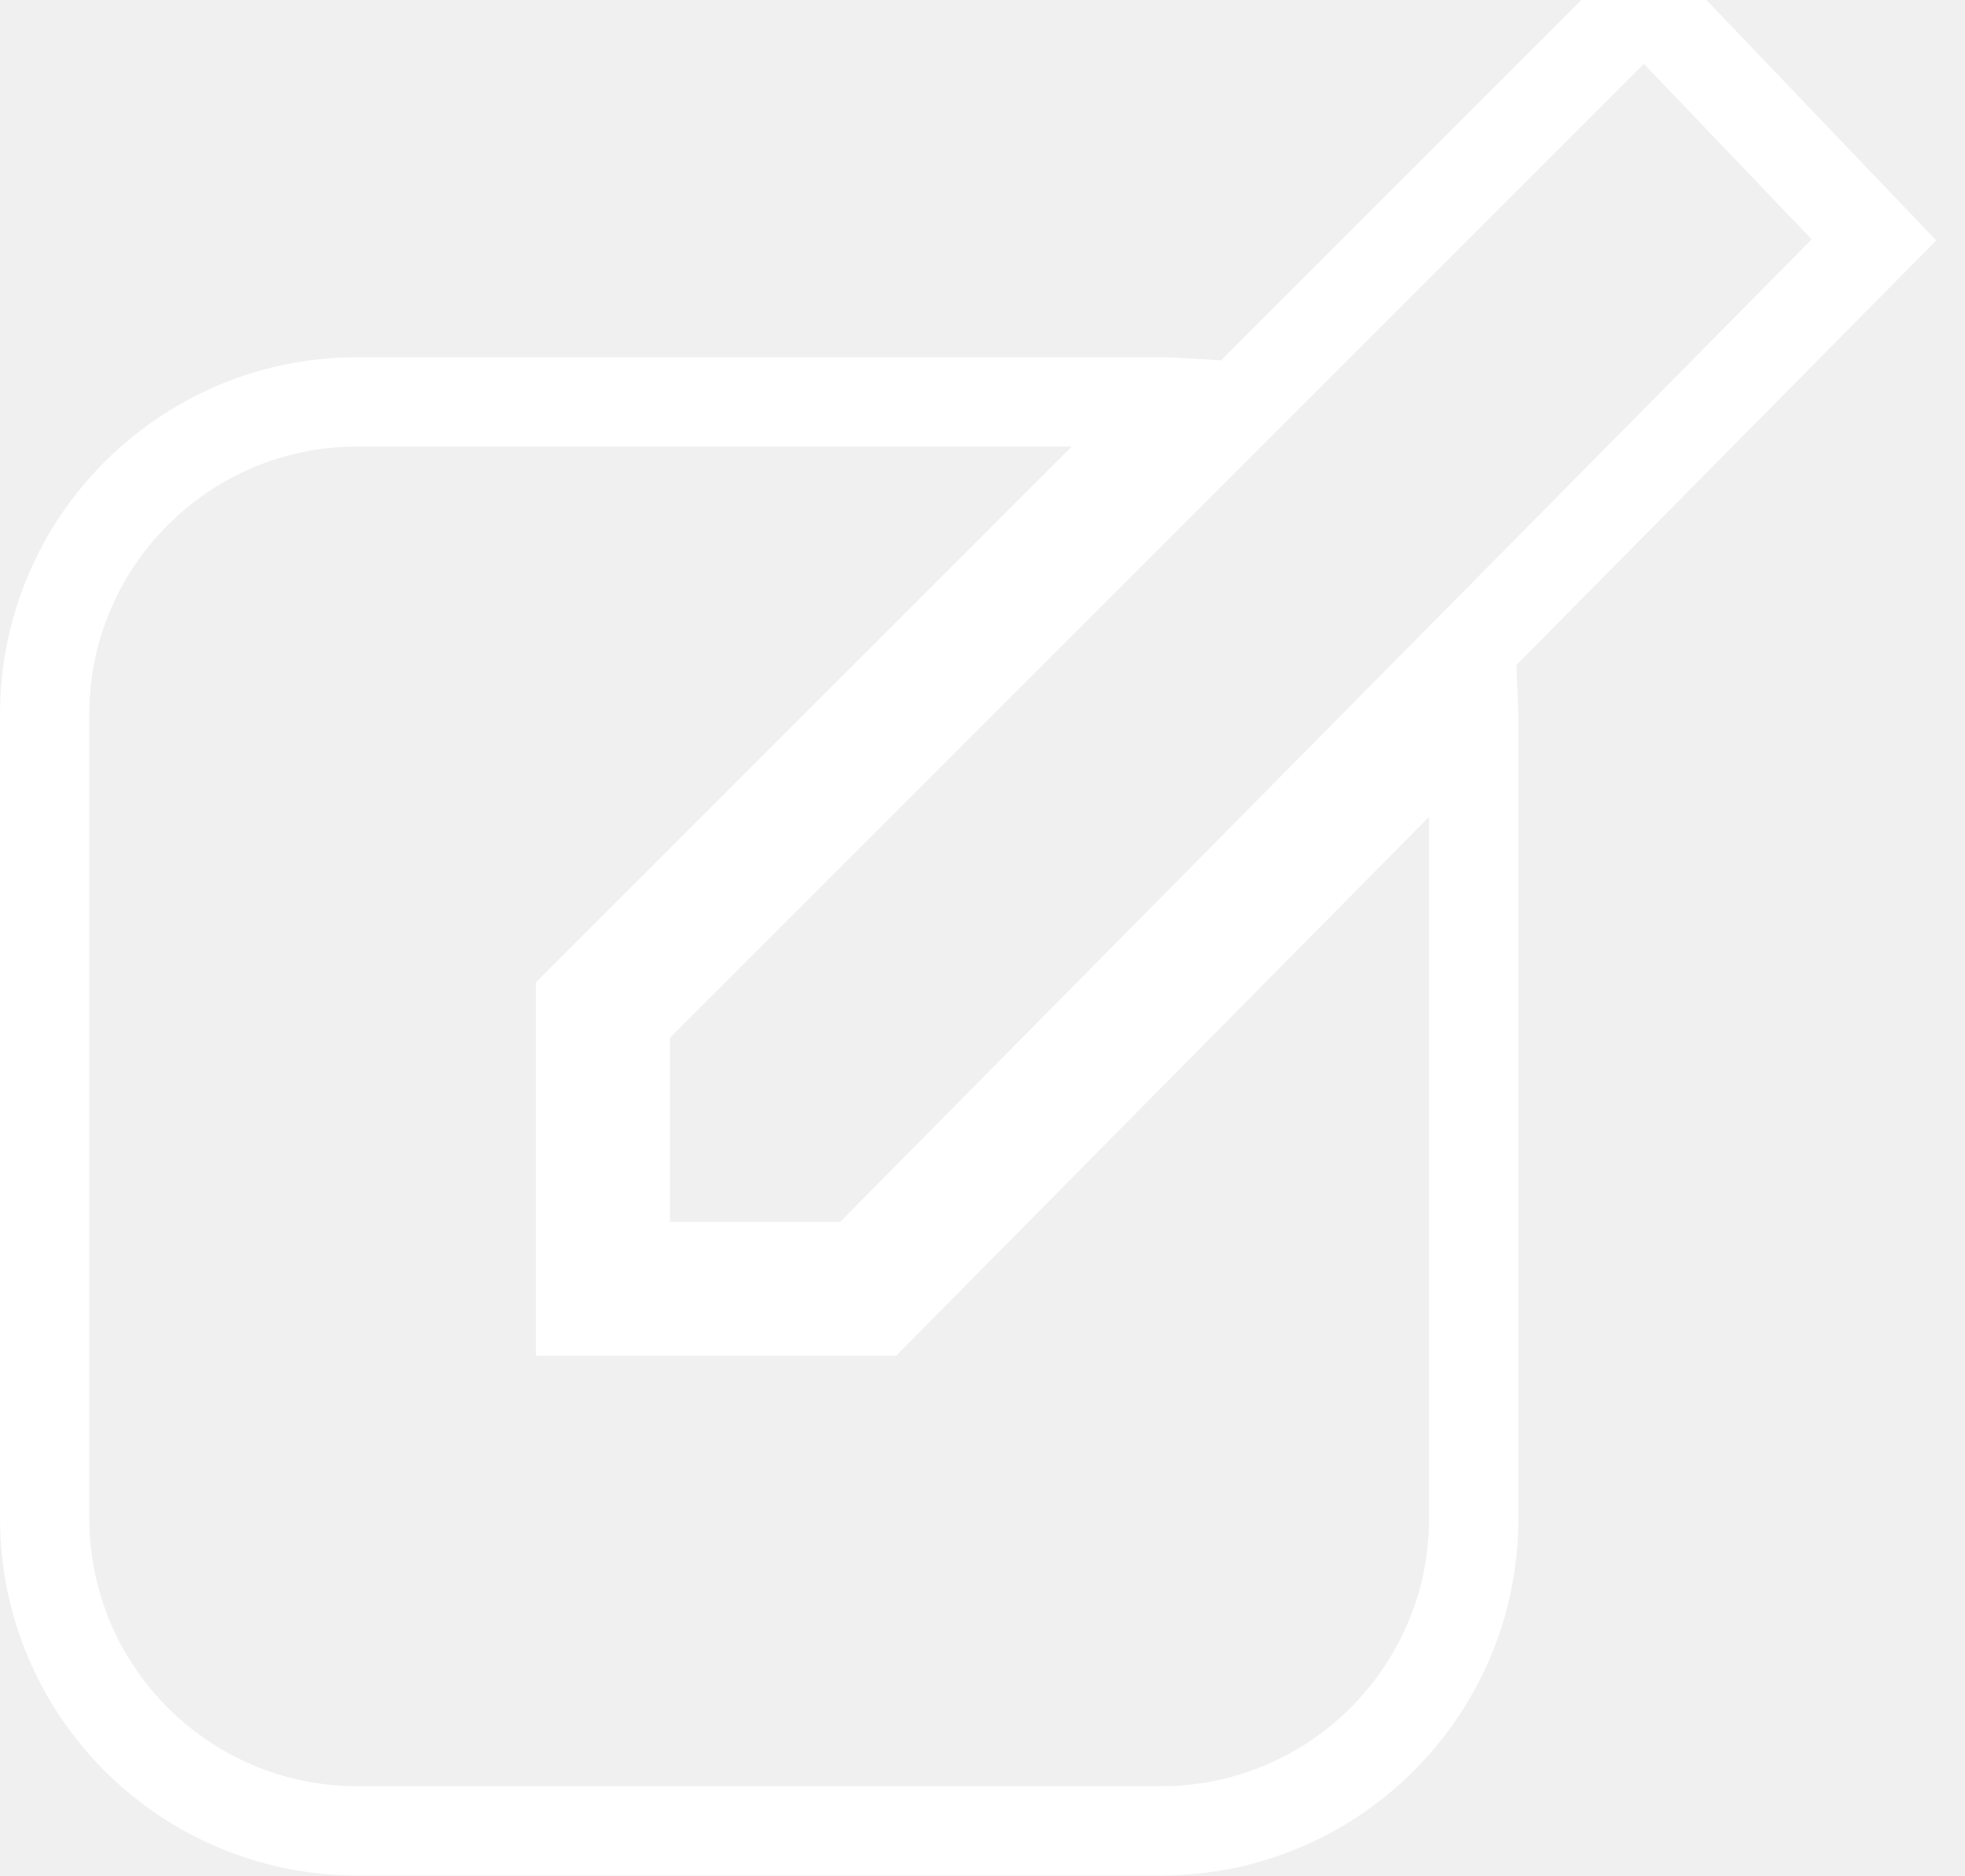
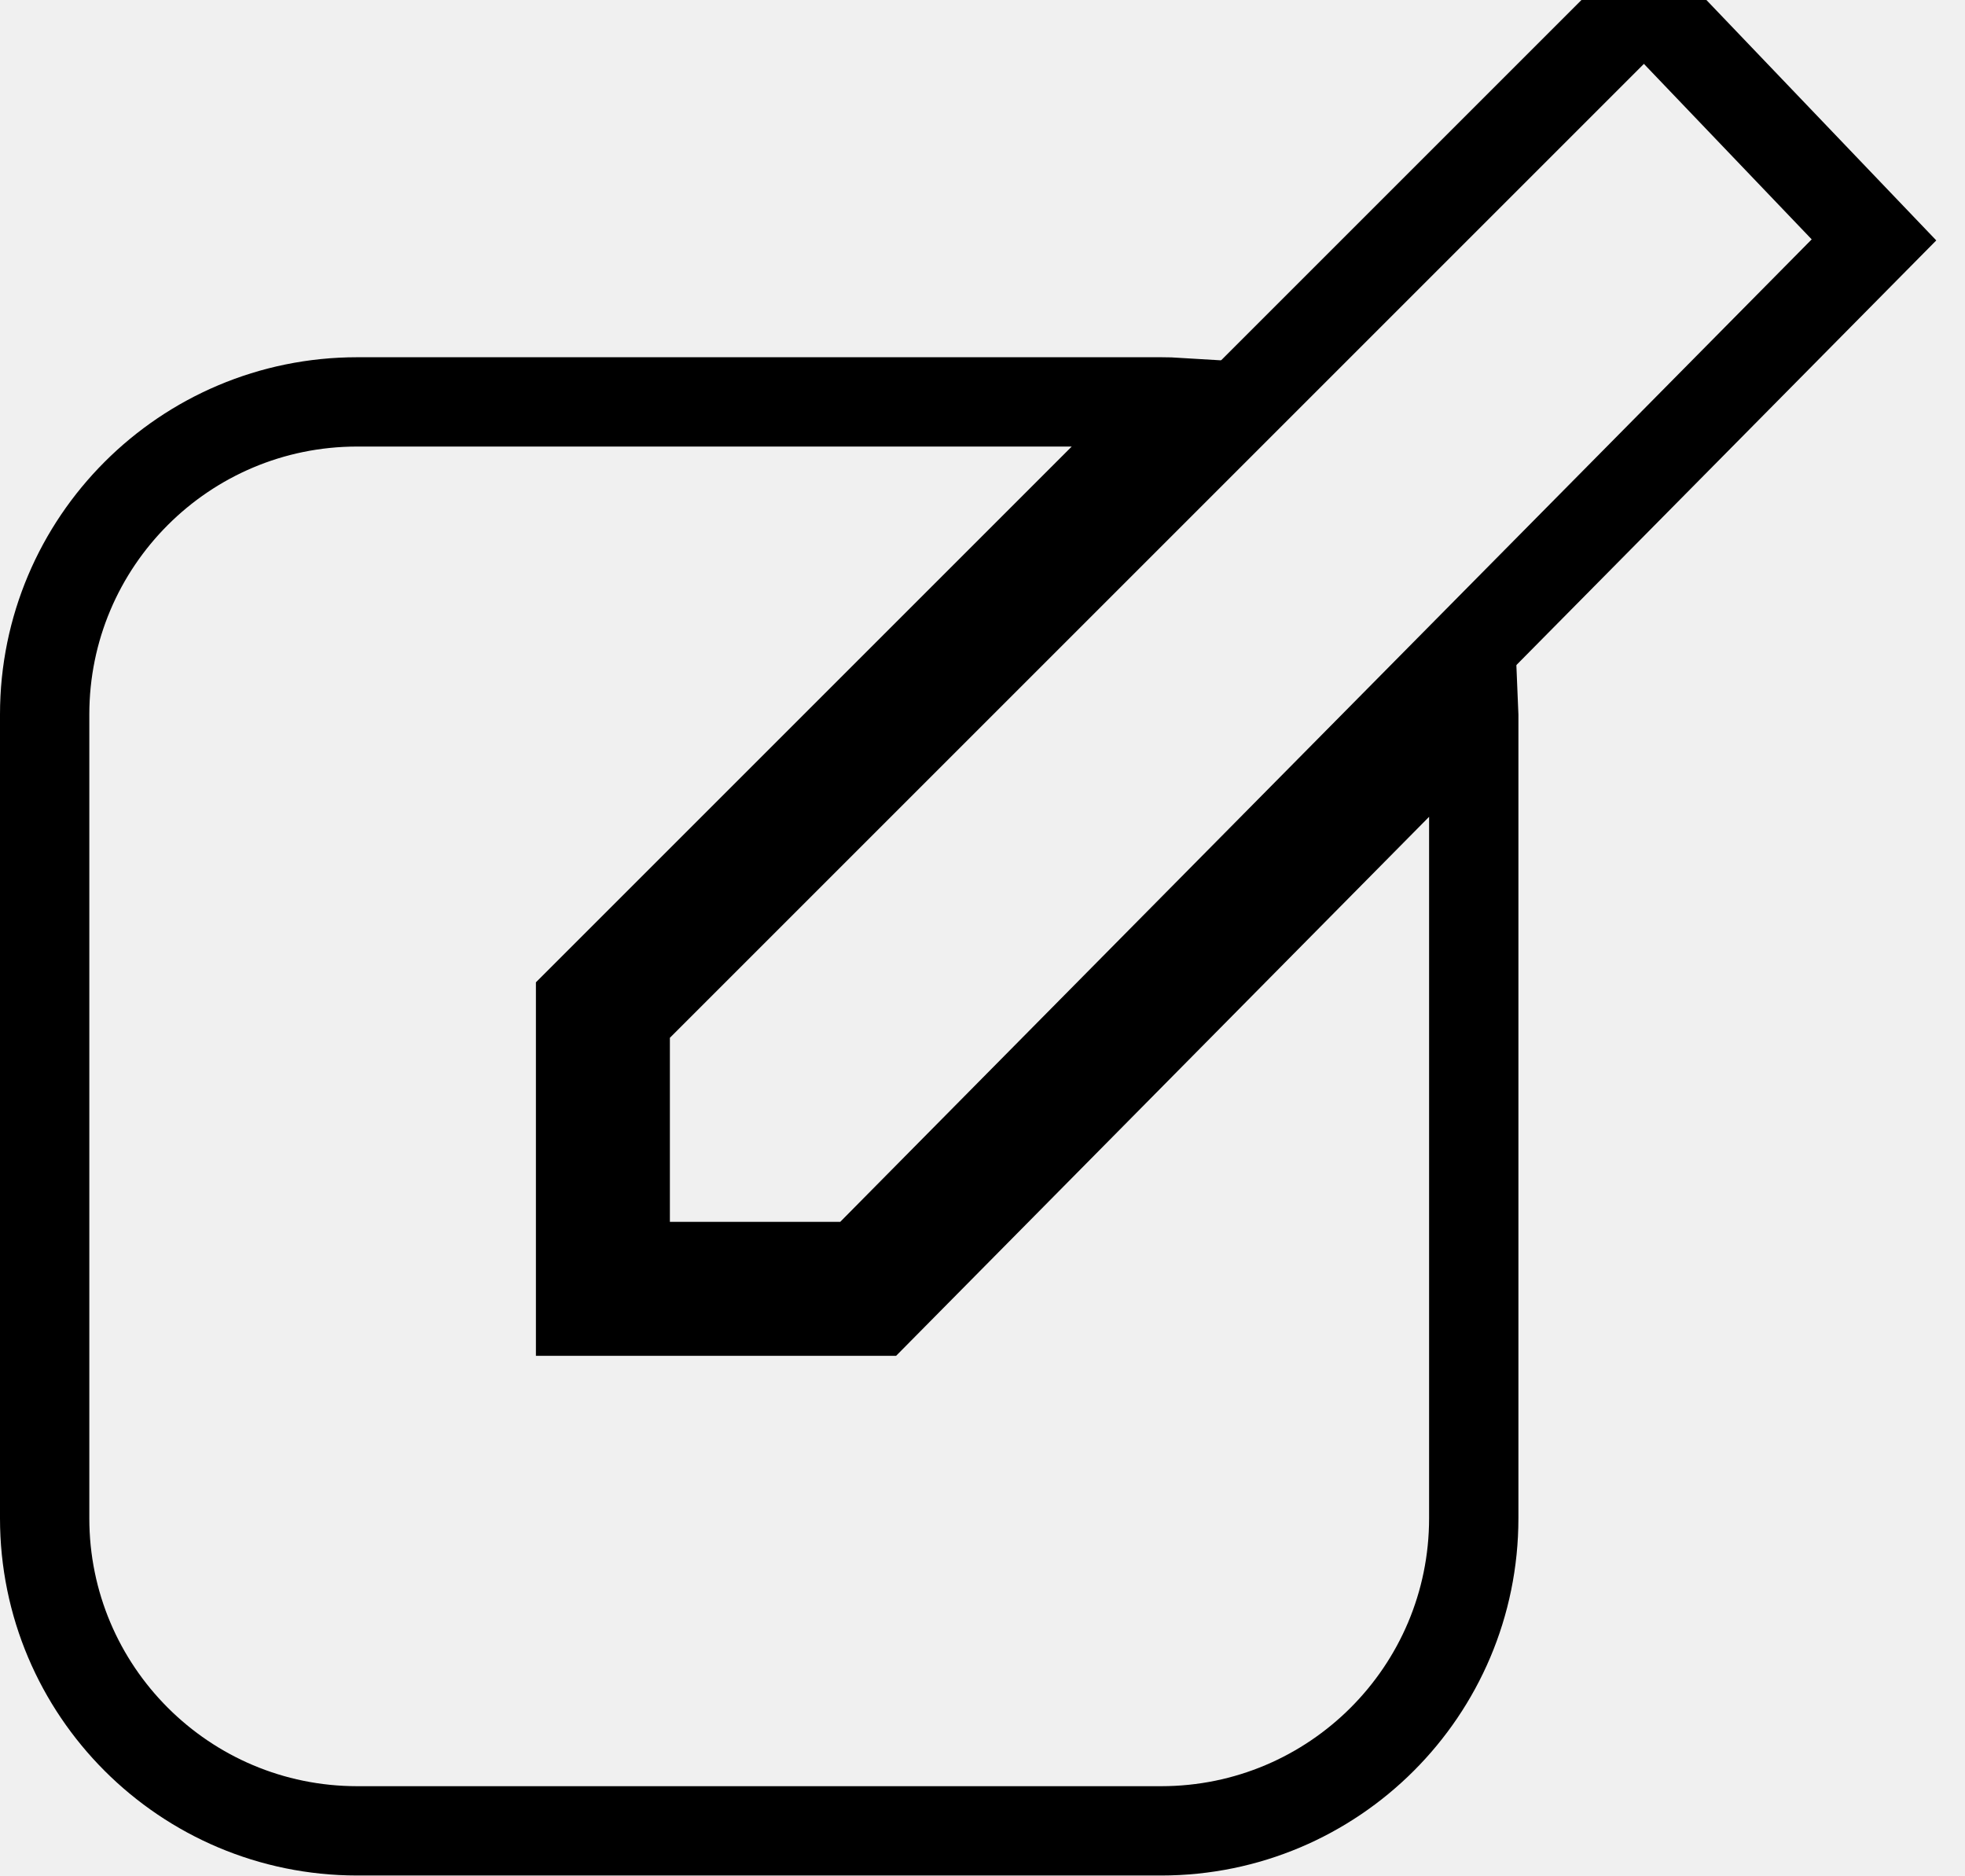
<svg xmlns="http://www.w3.org/2000/svg" width="22" height="21" viewBox="0 0 22 21">
-   <g fill="none" fill-rule="evenodd" stroke="#FFF">
+   <g fill="none" fill-rule="evenodd" stroke="currentColor">
    <path d="M13.2,4.506 C13.134,4.502 13.067,4.5 13,4.5 L4,4.5 C2.067,4.5 0.5,6.067 0.5,8 L0.5,17 C0.5,18.933 2.067,20.5 4,20.5 L13,20.5 C14.933,20.5 16.5,18.933 16.5,17 L16.5,8 C16.5,7.977 16.5,7.953 16.499,7.93 L9.824,14.681 L6.5,14.681 L6.5,11.206 L13.2,4.506 Z" />
    <polygon points="18.413 0 7 11.413 7 14.181 9.616 14.181 20.981 2.686" />
  </g>
</svg>
